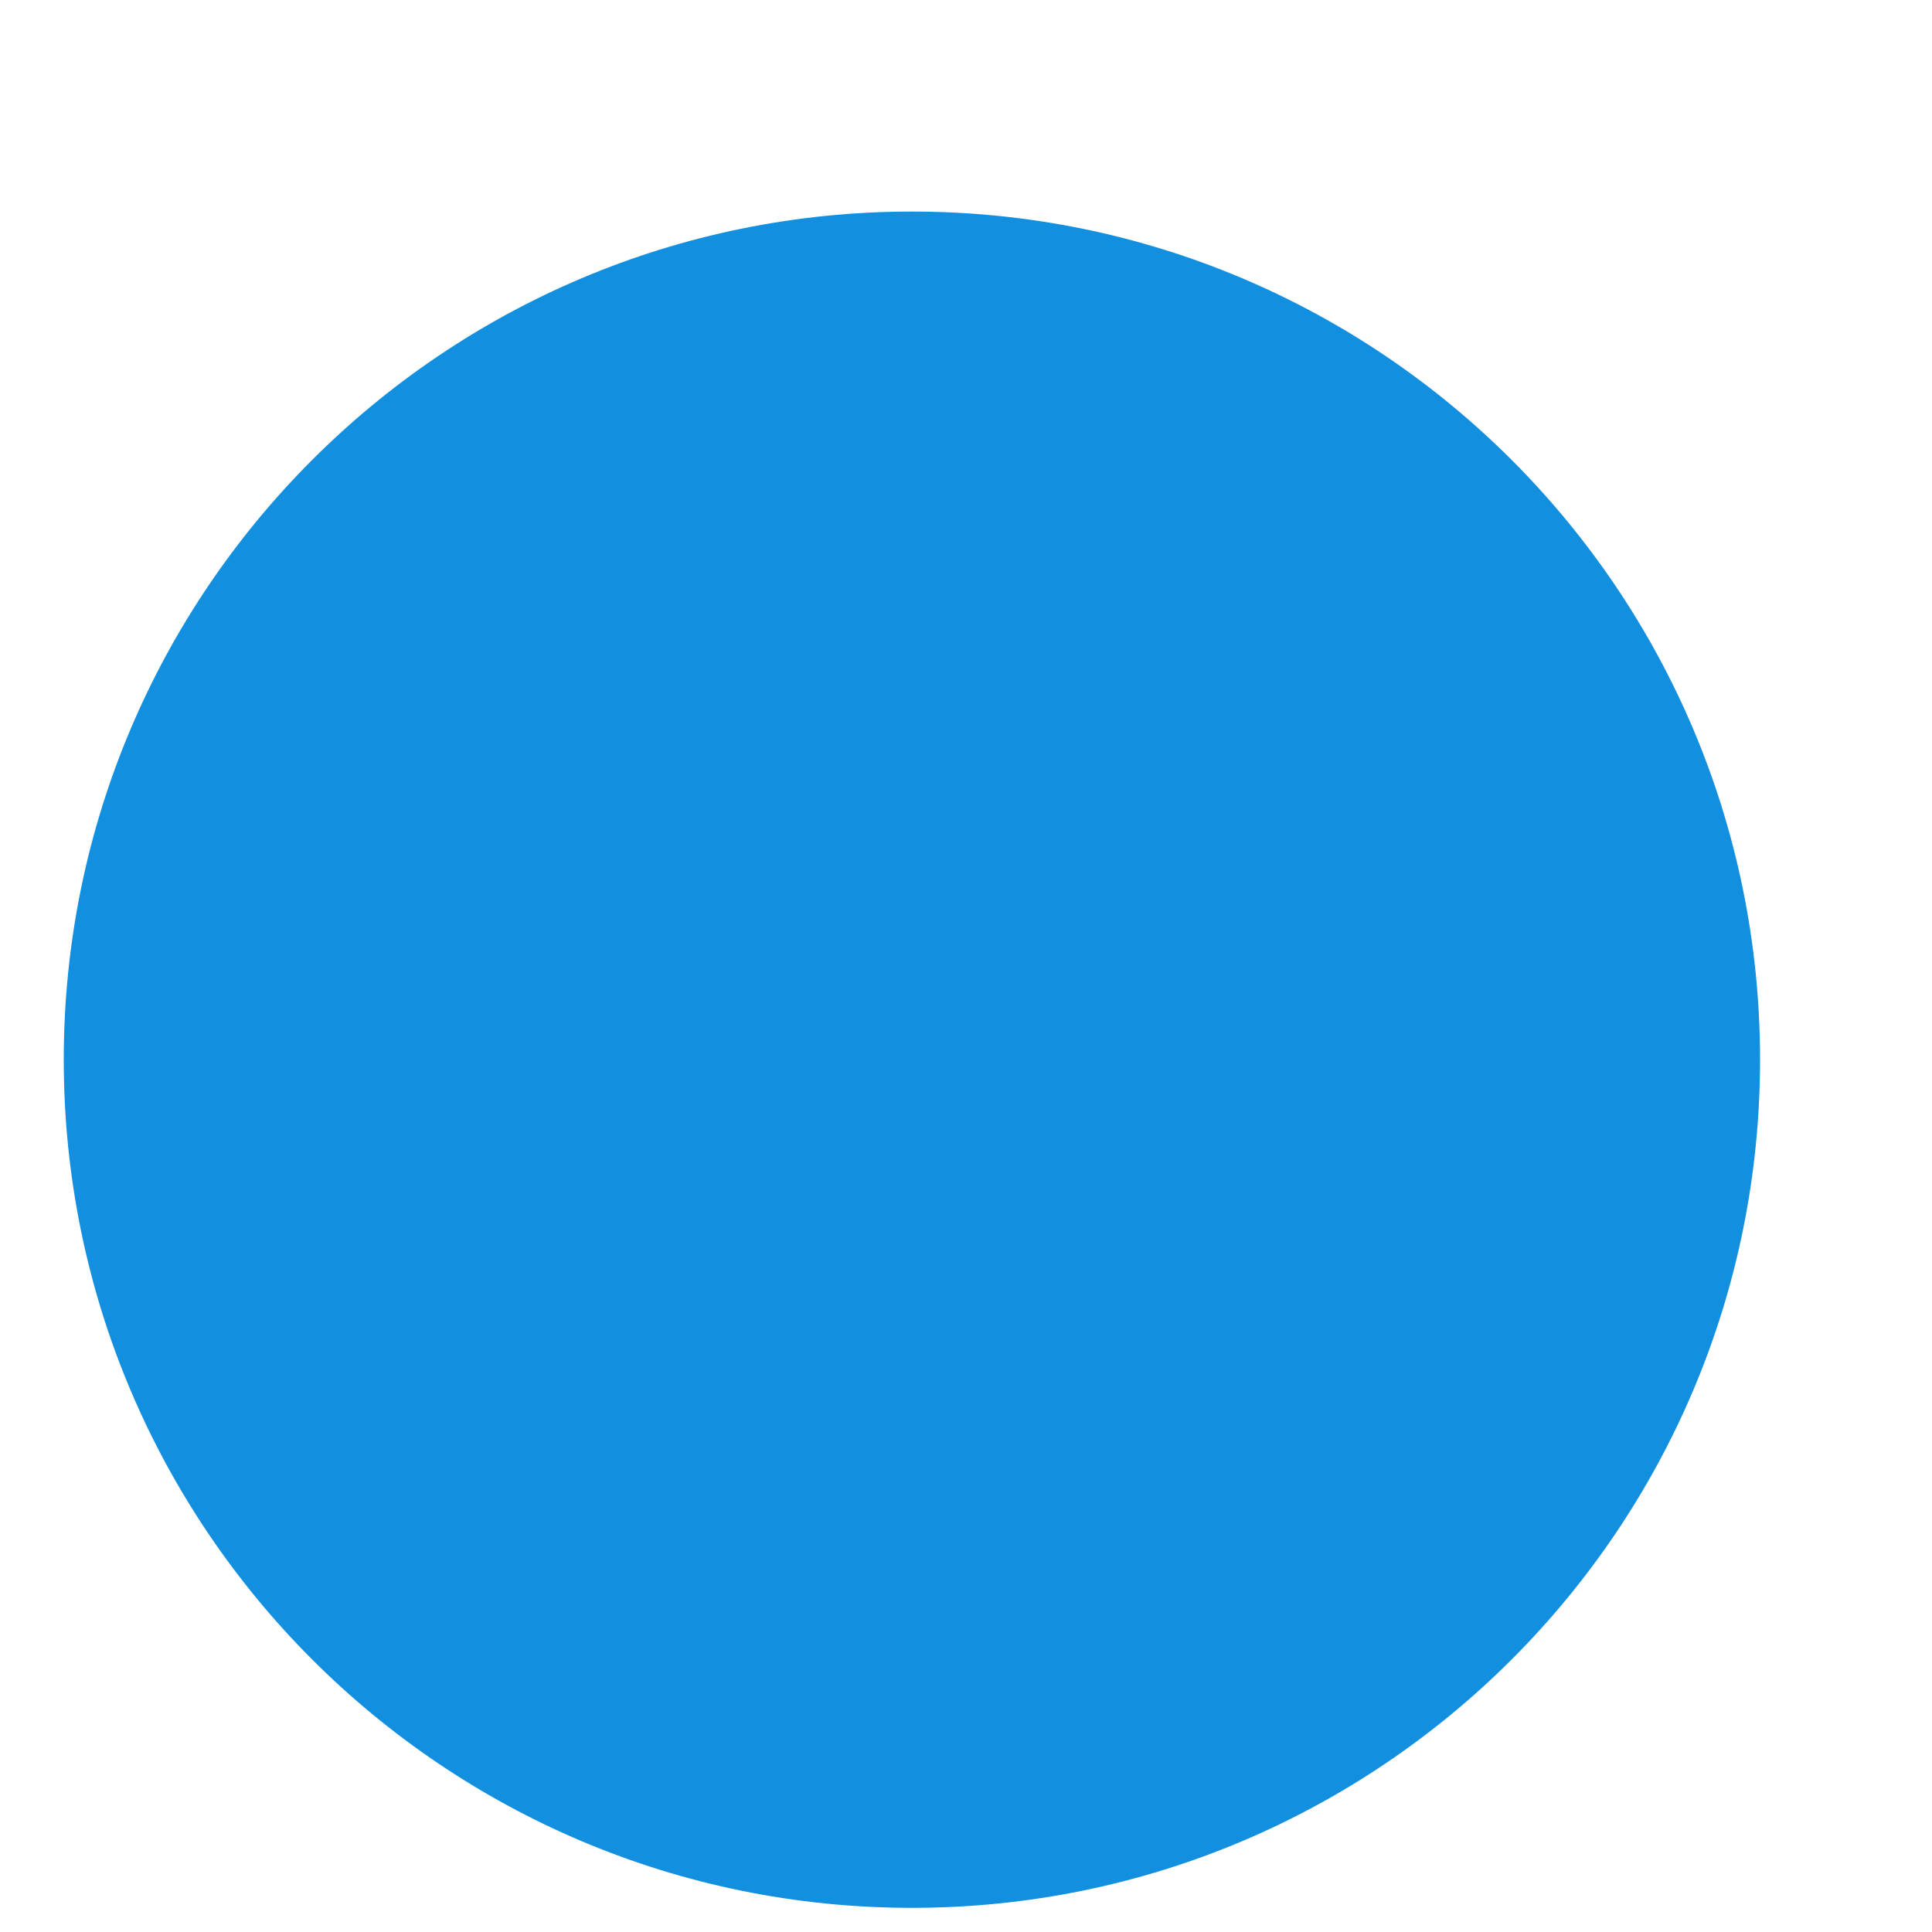
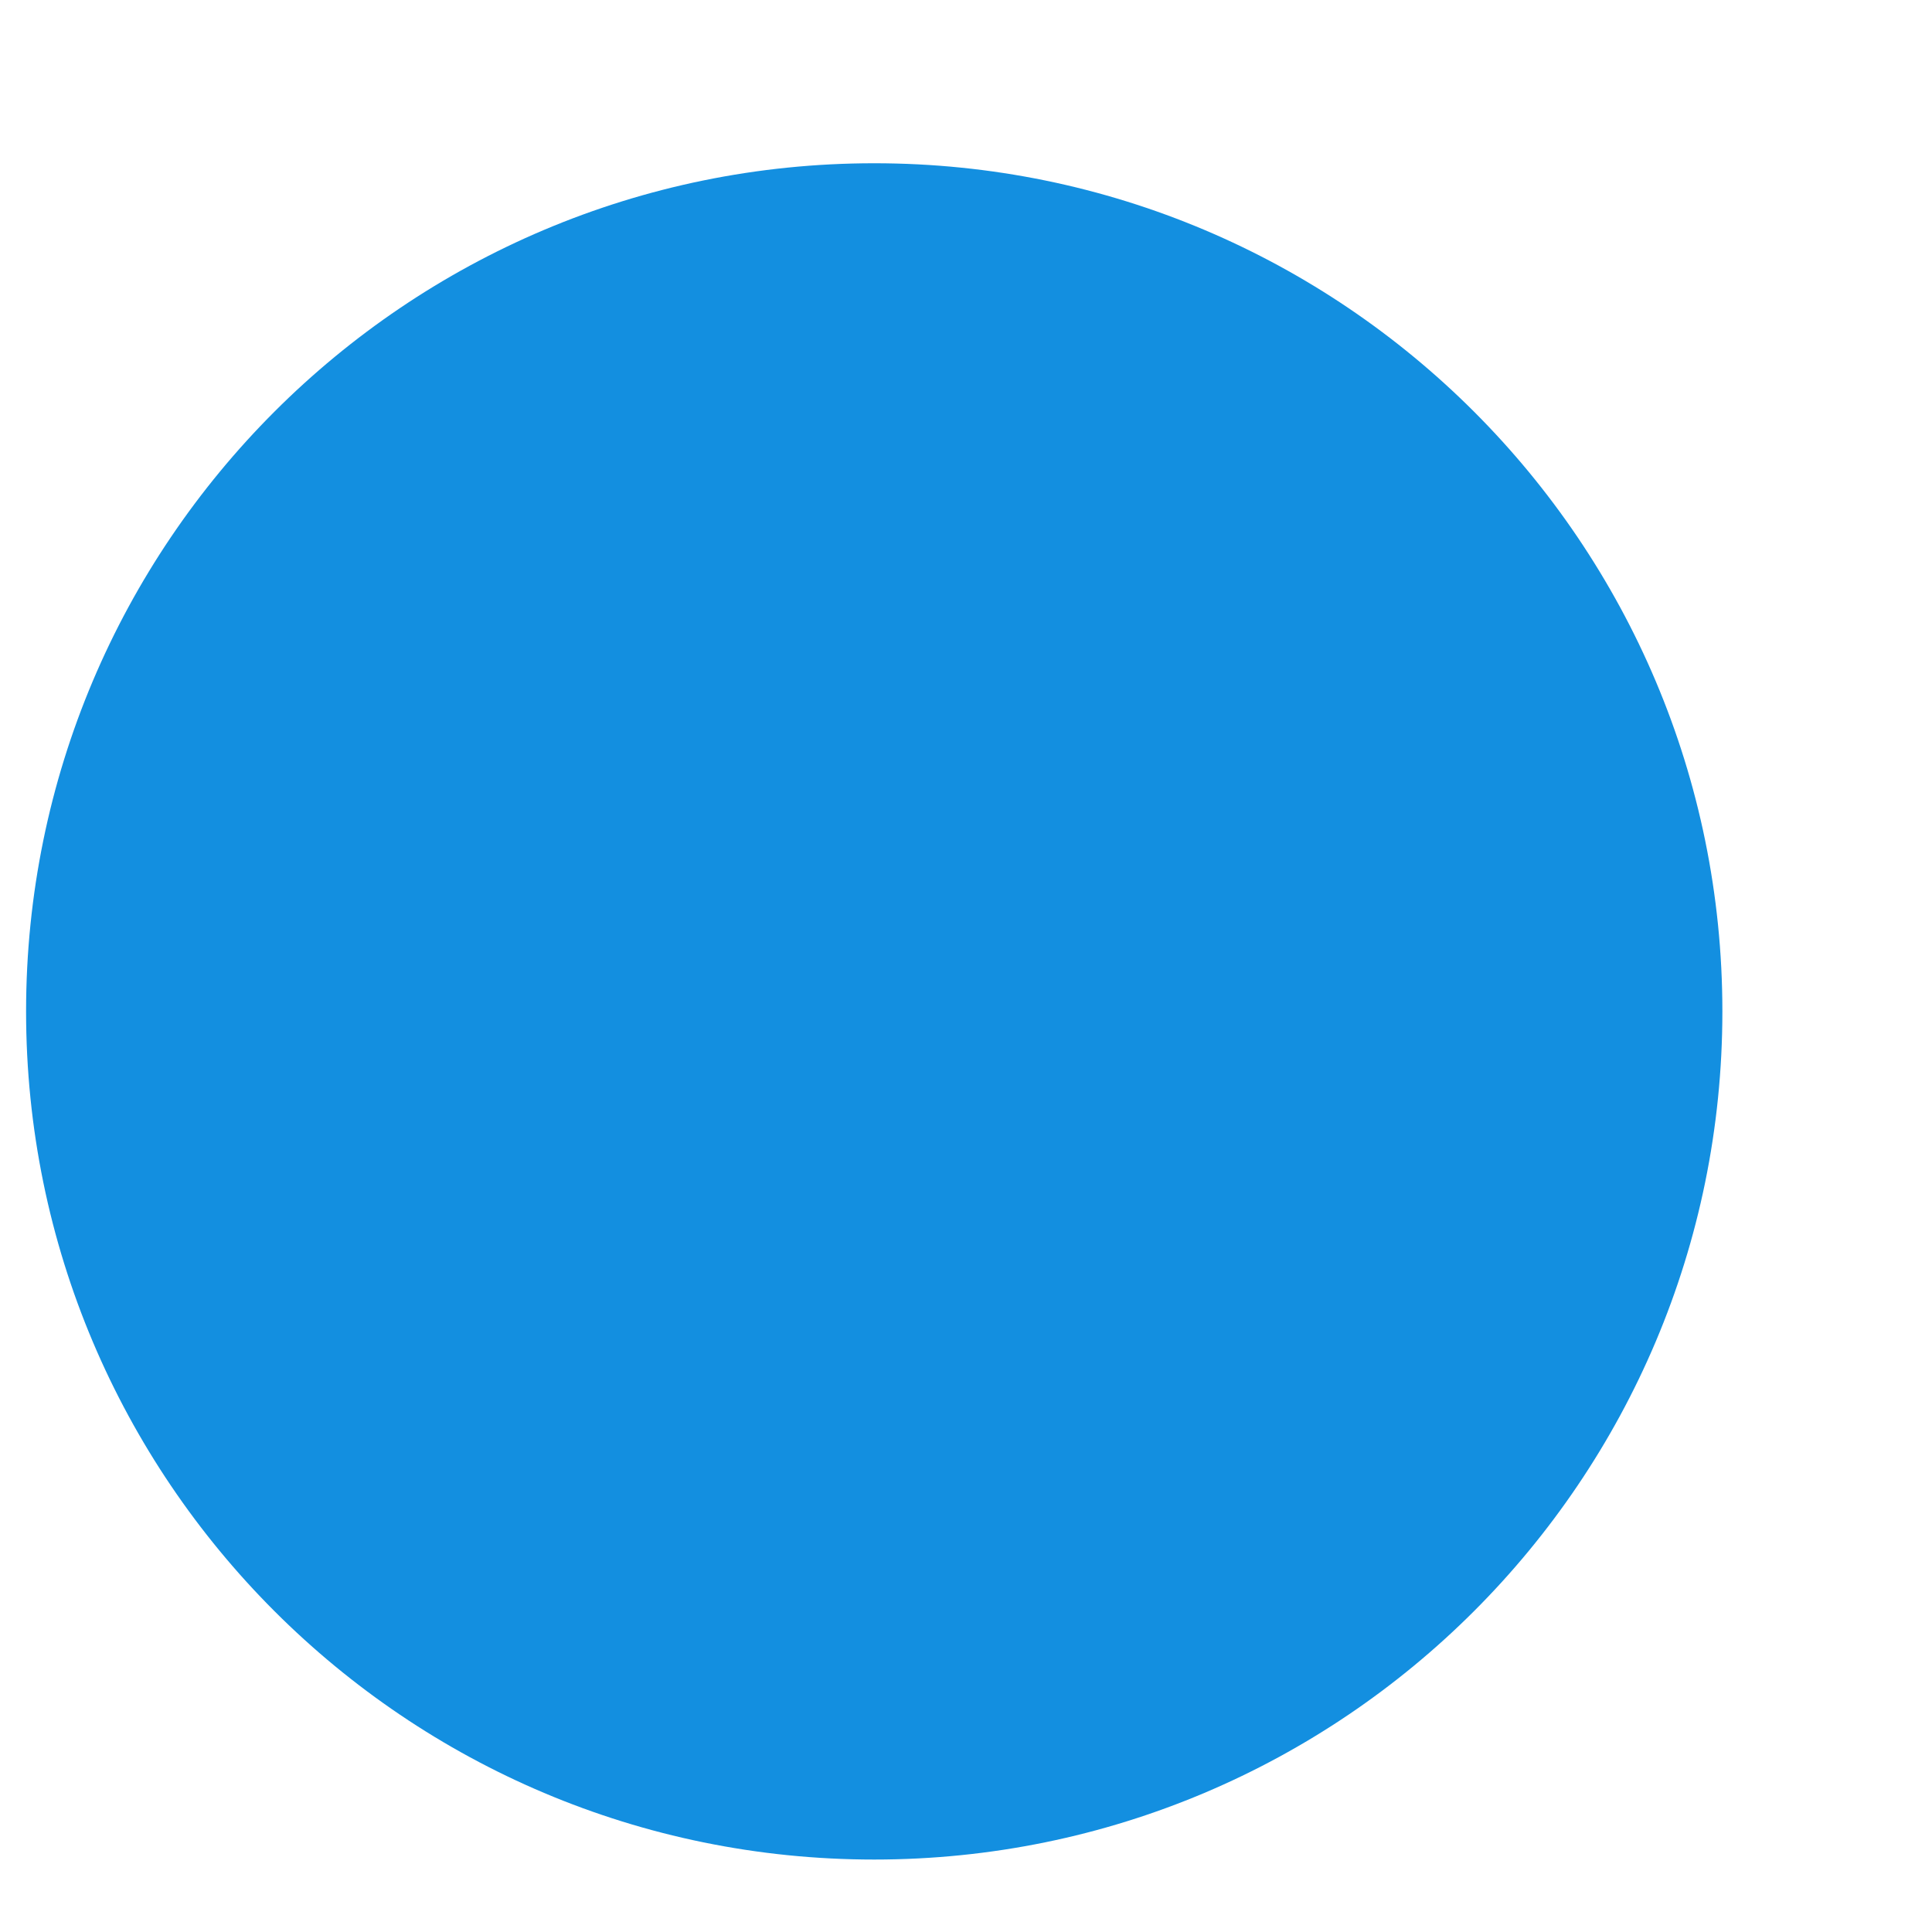
<svg xmlns="http://www.w3.org/2000/svg" version="1.1" width="2px" height="2px">
-   <g transform="matrix(1 0 0 1 -2476 -529 )">
-     <path d="M 0.066 1.097  C 0.066 1.582  0.459 1.975  0.944 1.975  C 1.429 1.975  1.822 1.582  1.822 1.097  C 1.822 0.612  1.429 0.219  0.944 0.219  C 0.459 0.219  0.066 0.612  0.066 1.097  Z " fill-rule="nonzero" fill="#138fe0" stroke="none" transform="matrix(1 0 0 1 2476 529 )" />
+   <g transform="matrix(1 0 0 1 -2485 -525 )">
+     <path d="M 0.027 1.047  C 0.027 1.532  0.42 1.925  0.905 1.925  C 1.39 1.925  1.783 1.532  1.783 1.047  C 1.783 0.562  1.39 0.169  0.905 0.169  C 0.42 0.169  0.027 0.562  0.027 1.047  Z " fill-rule="nonzero" fill="#138fe0" stroke="none" transform="matrix(1 0 0 1 2485 525 )" />
  </g>
</svg>
